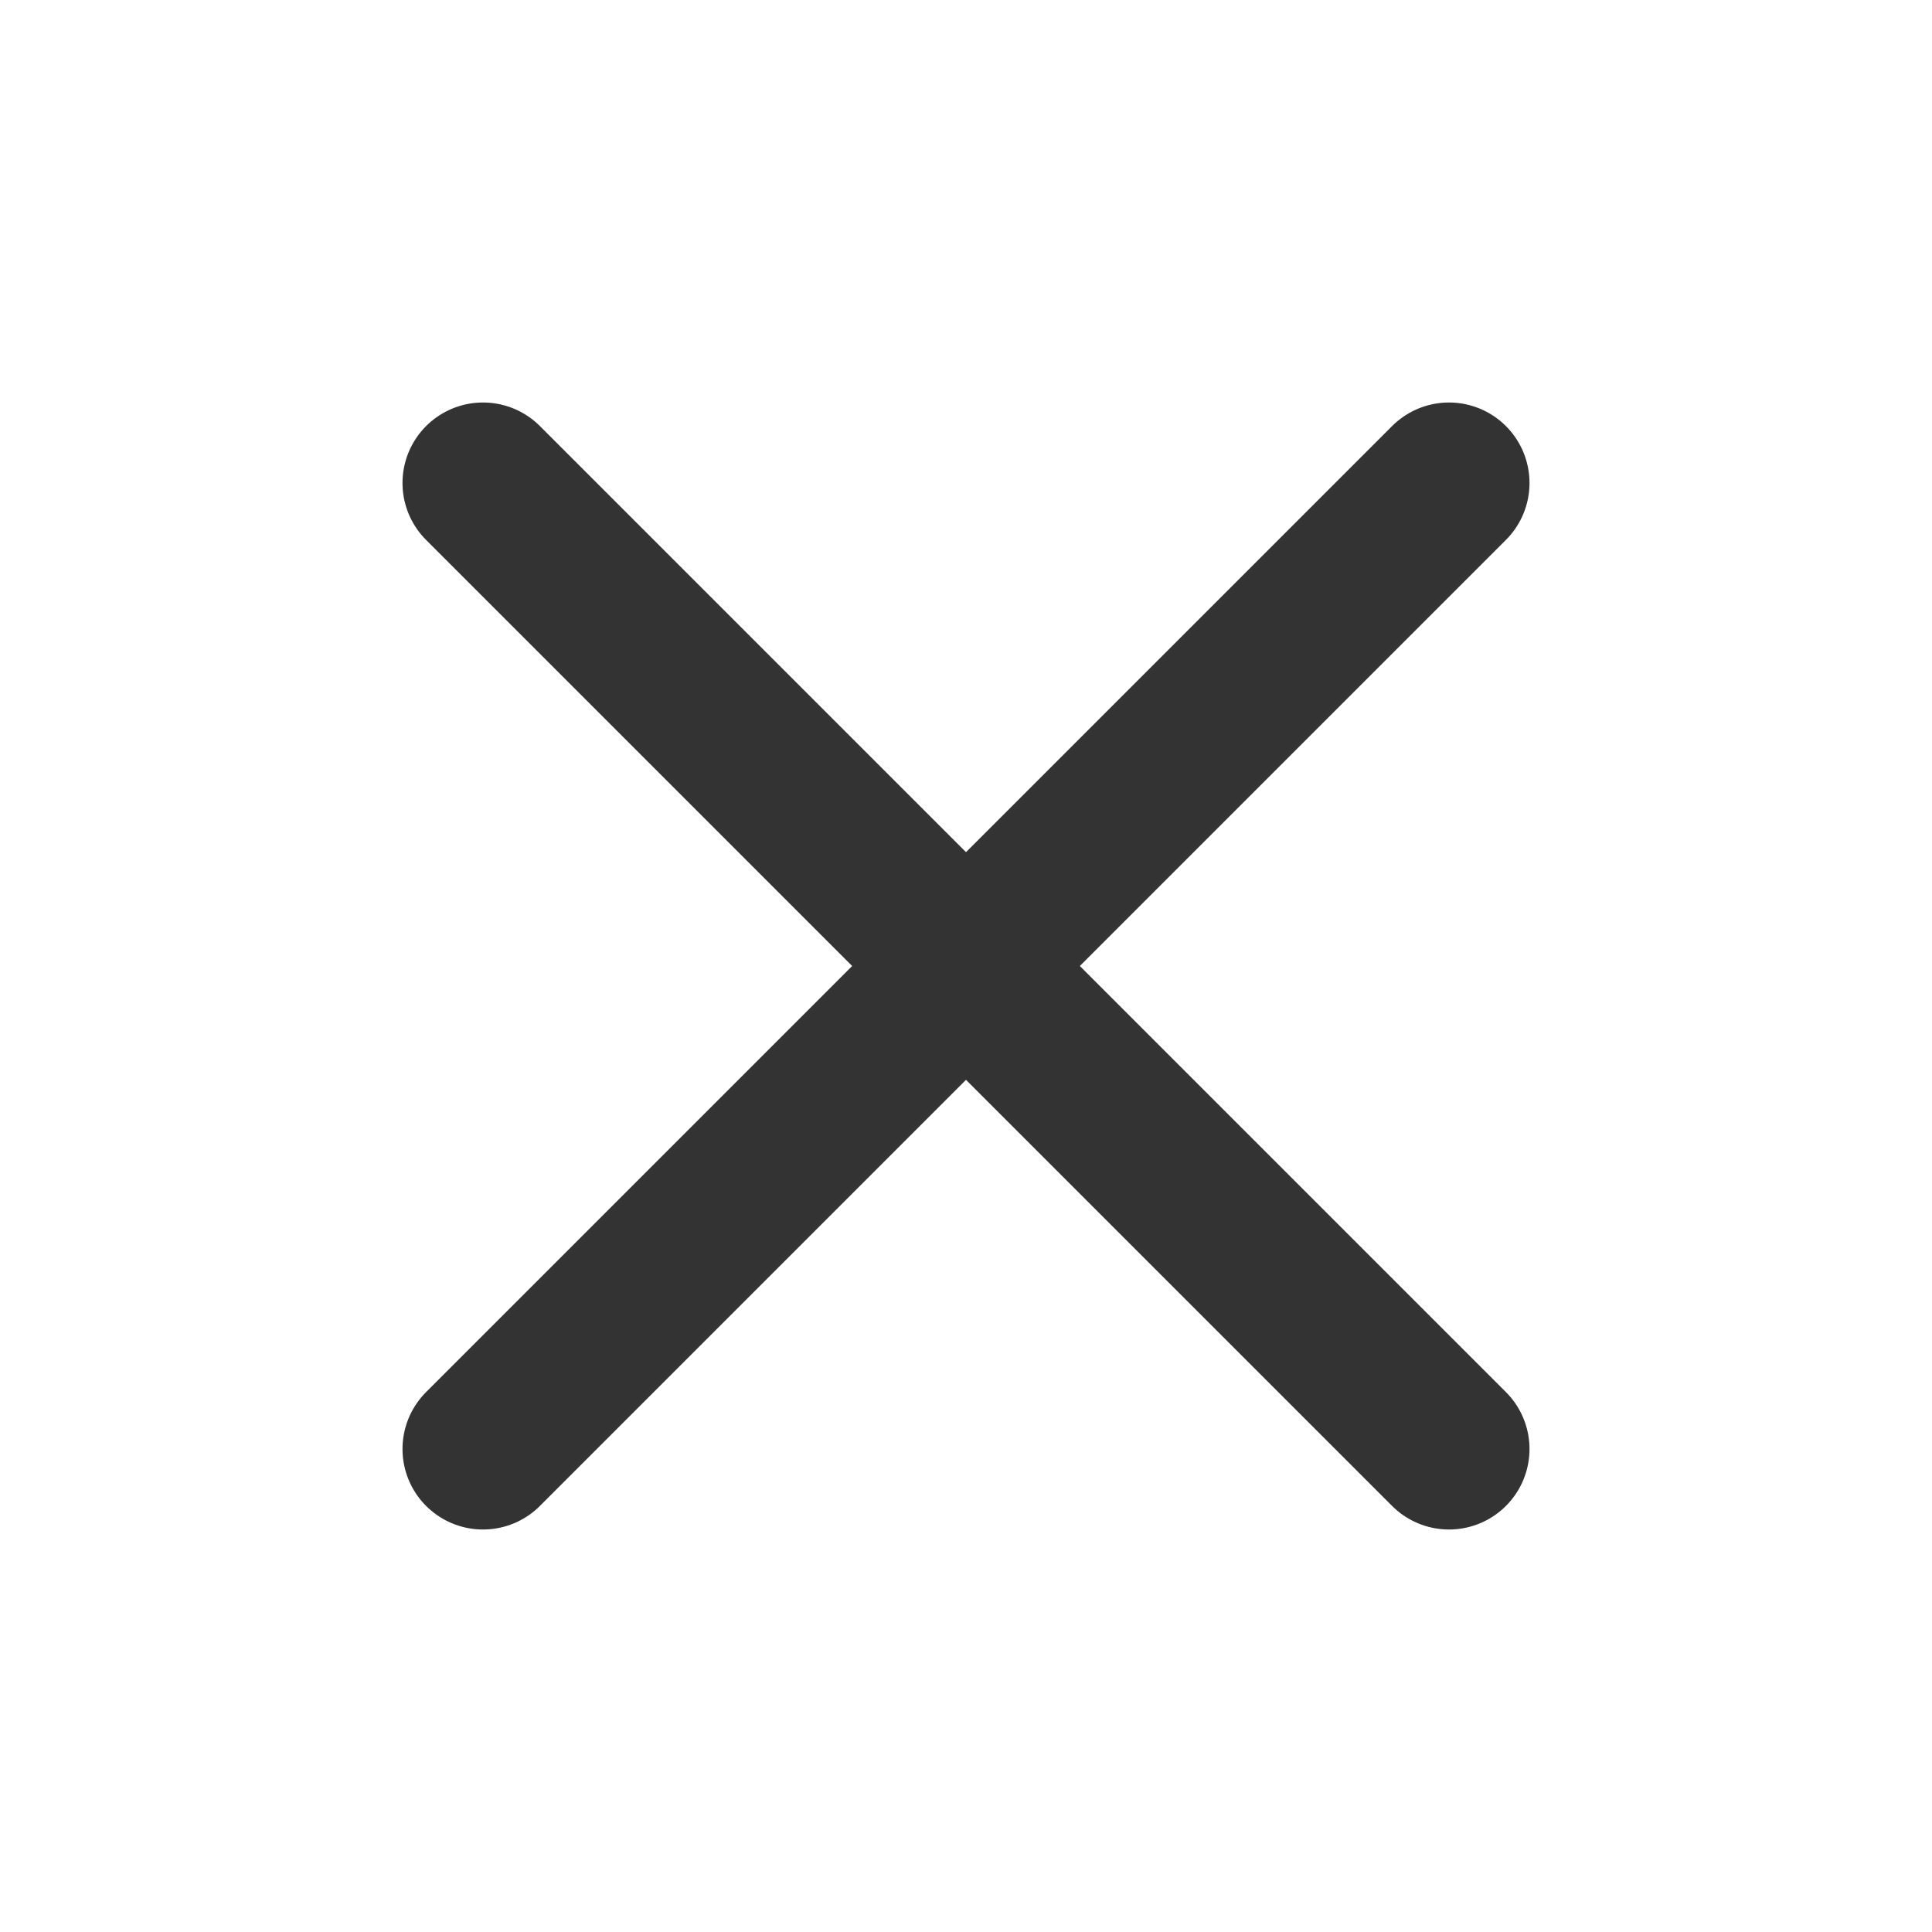
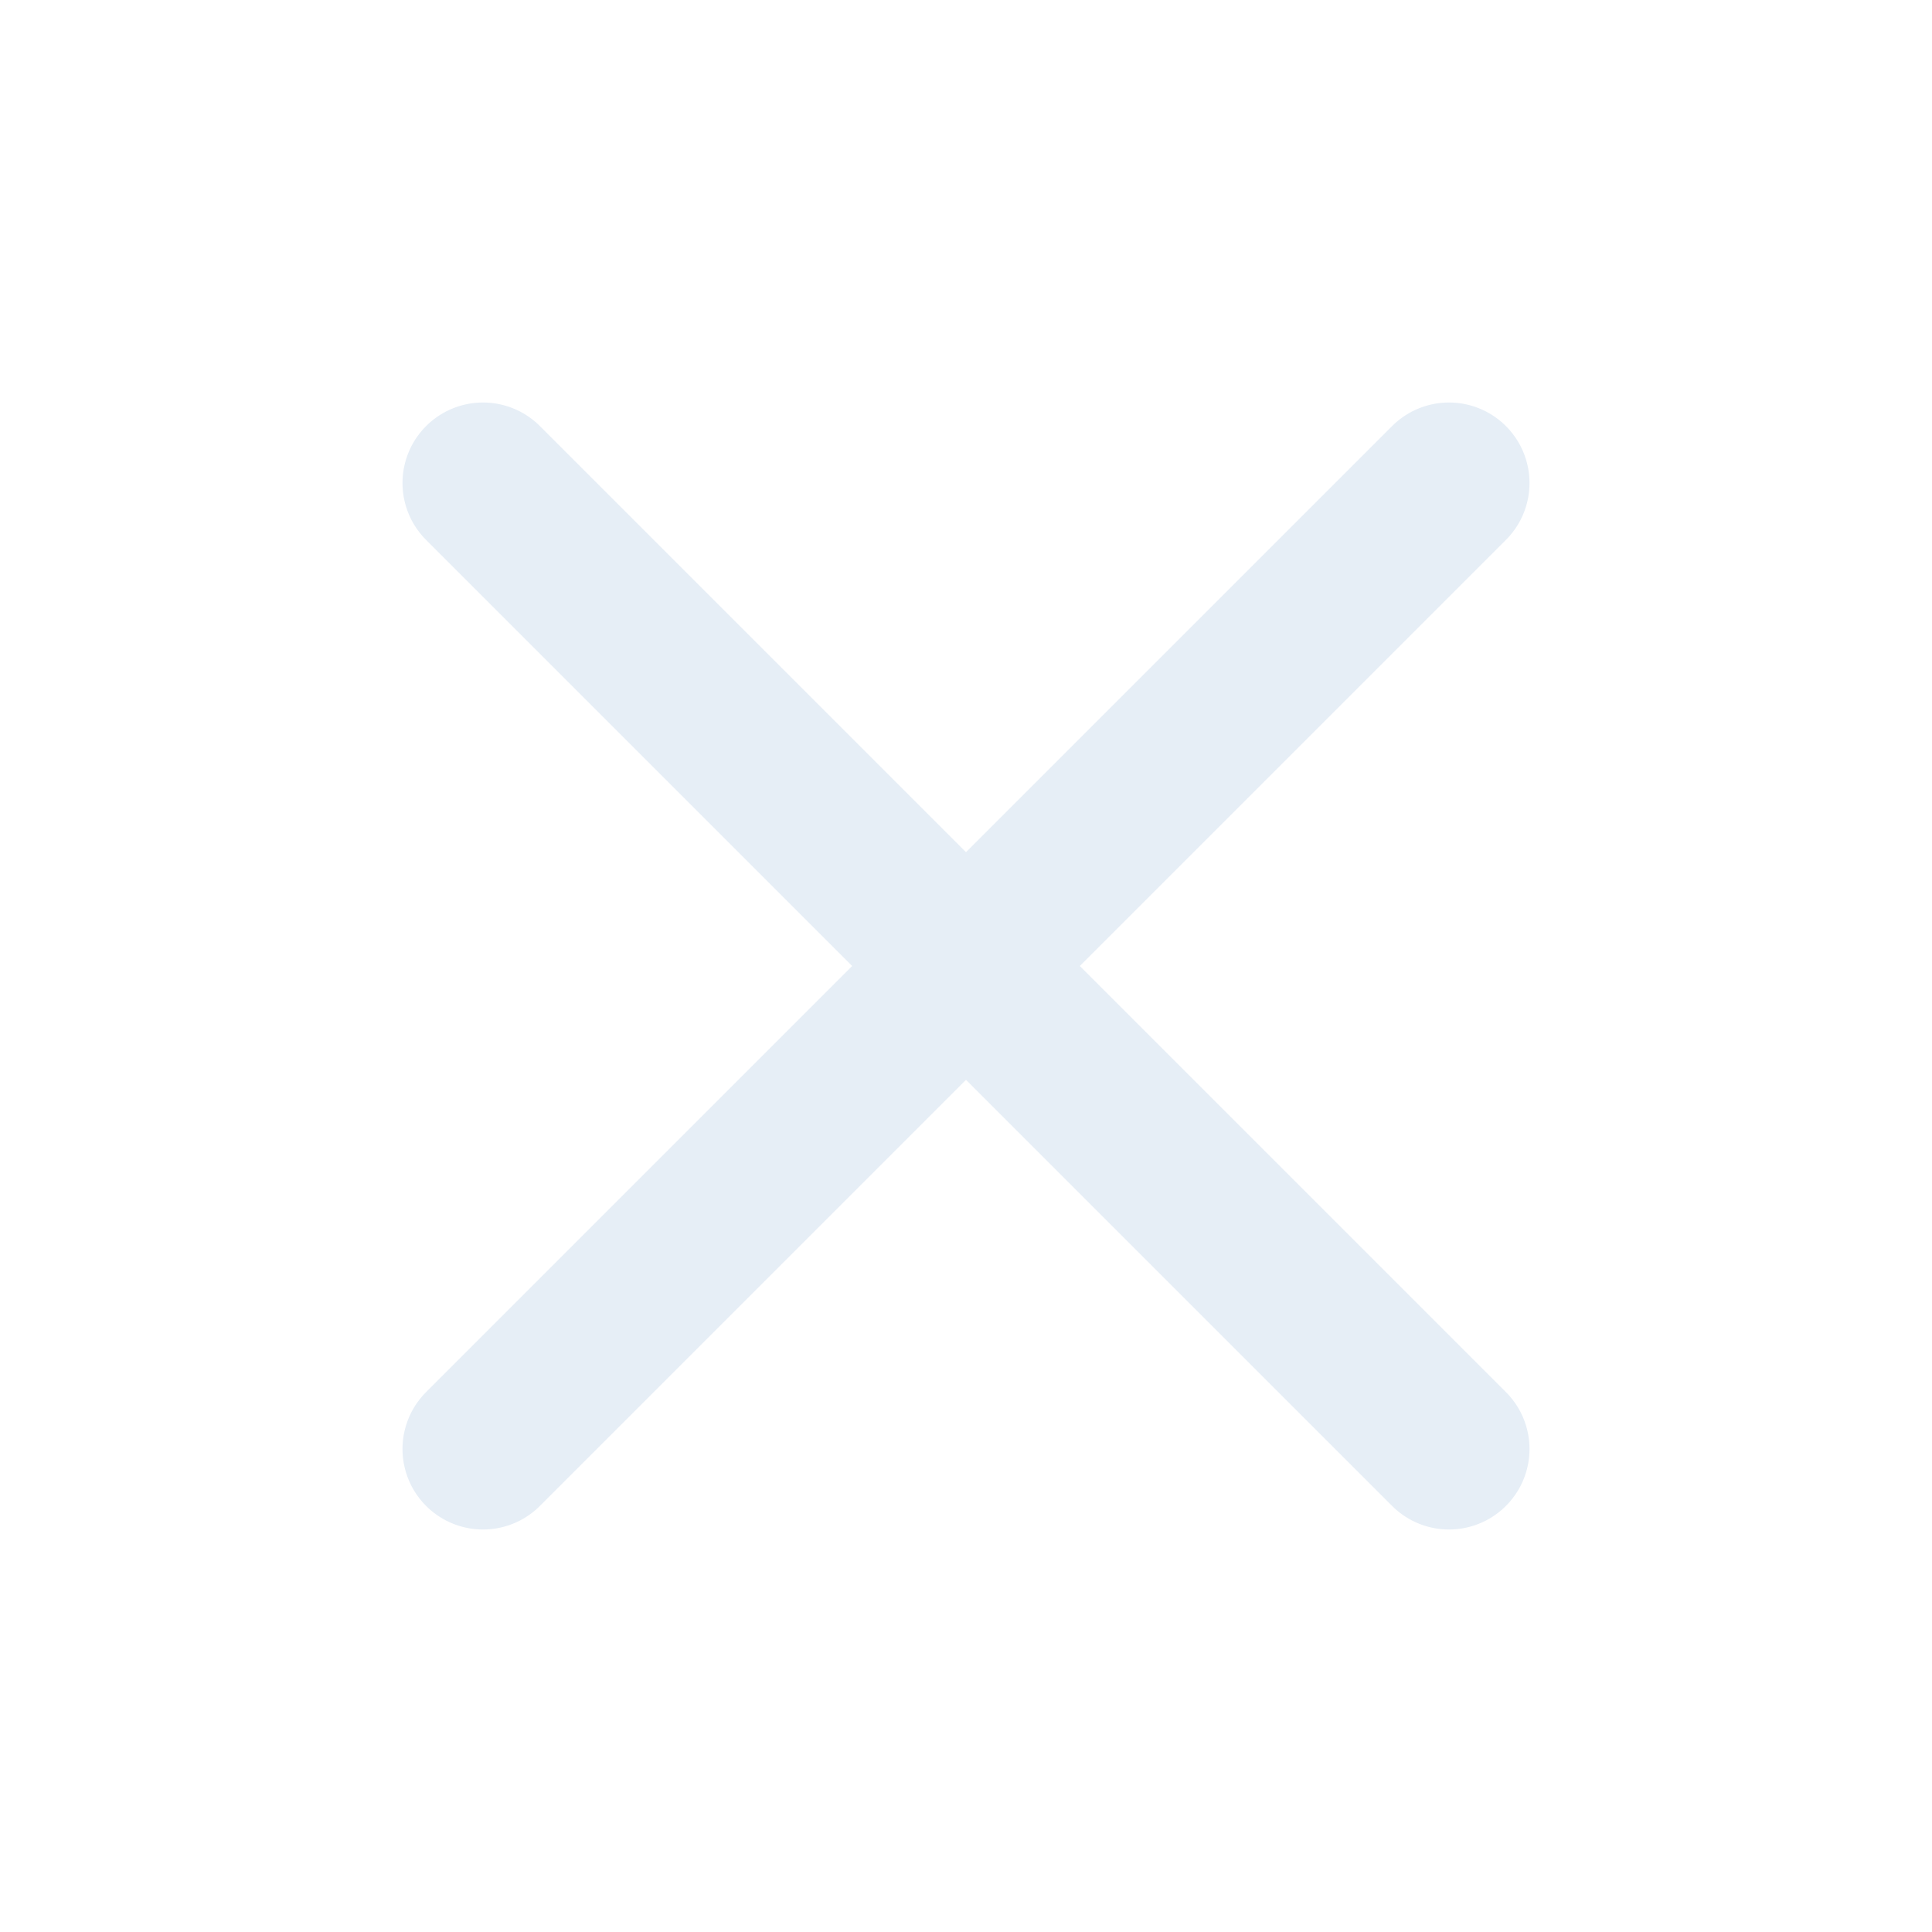
- <svg xmlns="http://www.w3.org/2000/svg" width="24" height="24" viewBox="0 0 24 24" fill="none" stroke="#333" stroke-width="2" stroke-linecap="round" stroke-linejoin="round" class="feather feather-x">
+ <svg xmlns="http://www.w3.org/2000/svg" width="24" height="24" viewBox="0 0 24 24" fill="none" stroke="#e6eef6" stroke-width="2" stroke-linecap="round" stroke-linejoin="round" class="feather feather-x">
  <line x1="18" y1="6" x2="6" y2="18" />
  <line x1="6" y1="6" x2="18" y2="18" />
</svg>
